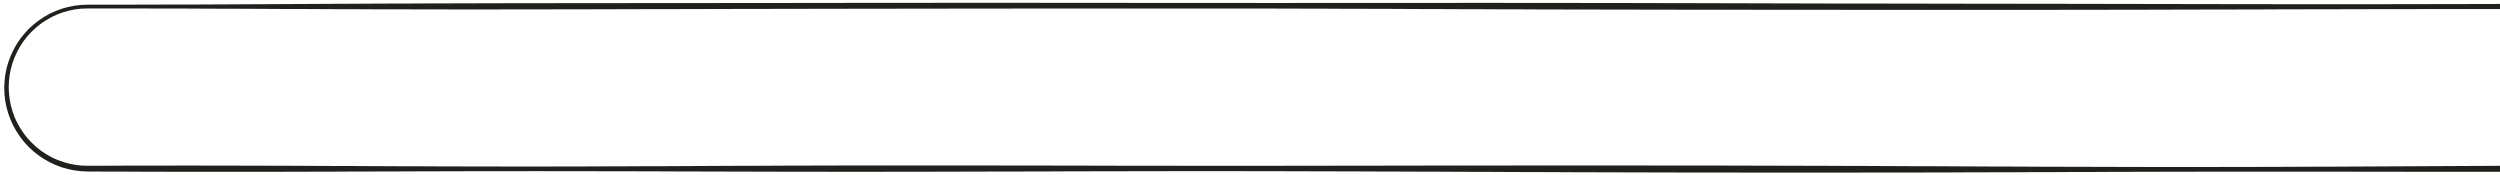
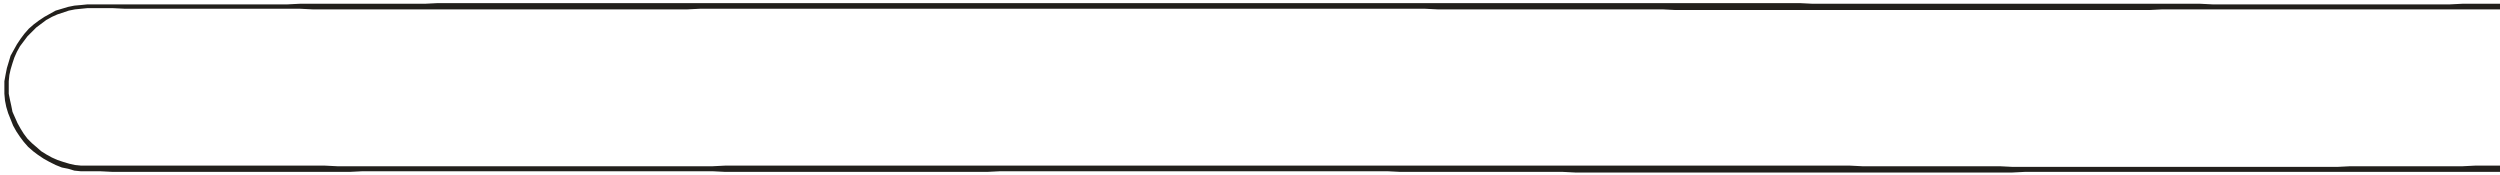
<svg xmlns="http://www.w3.org/2000/svg" width="400" height="28" viewBox="0 0 400 28" preserveAspectRatio="xMinYMid slice">
-   <path fill="#22201C" d="M400.00 0.63 L398.00 0.64 L396.00 0.64 L394.00 0.65 L392.00 0.65 L390.00 0.65 L388.00 0.66 L386.00 0.66 L384.00 0.66 L382.00 0.67 L380.00 0.67 L378.00 0.67 L376.00 0.67 L374.00 0.67 L372.00 0.67 L370.00 0.67 L368.00 0.67 L366.00 0.67 L364.00 0.67 L362.00 0.66 L360.00 0.66 L358.00 0.66 L356.00 0.66 L354.00 0.65 L352.00 0.65 L350.00 0.65 L348.00 0.64 L346.00 0.64 L344.00 0.64 L342.00 0.63 L340.00 0.63 L338.00 0.63 L336.00 0.62 L334.00 0.62 L332.00 0.62 L330.00 0.61 L328.00 0.61 L326.00 0.61 L324.00 0.61 L322.00 0.60 L320.00 0.60 L318.00 0.60 L316.00 0.60 L314.00 0.59 L312.00 0.59 L310.00 0.59 L308.00 0.58 L306.00 0.58 L304.00 0.58 L302.00 0.57 L300.00 0.57 L298.00 0.57 L296.00 0.56 L294.00 0.56 L292.00 0.56 L290.00 0.55 L288.00 0.55 L286.00 0.54 L284.00 0.54 L282.00 0.53 L280.00 0.53 L278.00 0.52 L276.00 0.52 L274.00 0.51 L272.00 0.51 L270.00 0.50 L268.00 0.50 L266.00 0.50 L264.00 0.49 L262.00 0.49 L260.00 0.48 L258.00 0.48 L256.00 0.48 L254.00 0.48 L252.00 0.47 L250.00 0.47 L248.00 0.47 L246.00 0.47 L244.00 0.47 L242.00 0.47 L240.00 0.46 L238.00 0.46 L236.00 0.46 L234.00 0.46 L232.00 0.47 L230.00 0.47 L228.00 0.47 L226.00 0.47 L224.00 0.47 L222.00 0.47 L220.00 0.47 L218.00 0.47 L216.00 0.47 L214.00 0.47 L212.00 0.47 L210.00 0.47 L208.00 0.47 L206.00 0.48 L204.00 0.48 L202.00 0.48 L200.00 0.47 L198.00 0.47 L196.00 0.47 L194.00 0.47 L192.00 0.47 L190.00 0.47 L188.00 0.47 L186.00 0.47 L184.00 0.47 L182.00 0.47 L180.00 0.46 L178.00 0.46 L176.00 0.46 L174.00 0.46 L172.00 0.46 L170.00 0.46 L168.00 0.46 L166.00 0.45 L164.00 0.45 L162.00 0.45 L160.00 0.45 L158.00 0.45 L156.00 0.45 L154.00 0.45 L152.00 0.45 L150.00 0.45 L148.00 0.46 L146.00 0.46 L144.00 0.46 L142.00 0.46 L140.00 0.46 L138.00 0.46 L136.00 0.46 L134.00 0.47 L132.00 0.47 L130.00 0.47 L128.00 0.47 L126.00 0.48 L124.00 0.48 L122.00 0.48 L120.00 0.48 L118.00 0.48 L116.00 0.48 L114.00 0.49 L112.00 0.49 L110.00 0.49 L108.00 0.49 L106.00 0.49 L104.00 0.49 L102.00 0.49 L100.00 0.50 L98.00 0.50 L96.00 0.50 L94.00 0.50 L92.00 0.50 L90.00 0.50 L88.00 0.51 L86.00 0.51 L84.00 0.51 L82.00 0.51 L80.00 0.52 L78.00 0.52 L76.00 0.53 L74.00 0.53 L72.00 0.54 L70.00 0.54 L68.00 0.55 L66.00 0.56 L64.00 0.57 L62.00 0.57 L60.00 0.58 L58.00 0.59 L56.00 0.60 L54.00 0.61 L52.00 0.62 L50.00 0.63 L48.00 0.64 L46.00 0.65 L44.00 0.66 L42.00 0.67 L40.00 0.68 L38.00 0.69 L36.00 0.70 L34.00 0.71 L32.00 0.72 L30.00 0.72 L28.00 0.73 L26.00 0.73 L24.00 0.74 L22.00 0.74 L20.00 0.75 L18.00 0.75 L16.00 0.75 L14.00 0.75 L12.96 0.79 L11.93 0.91 L10.91 1.11 L9.90 1.39 L8.93 1.75 L7.98 2.18 L7.07 2.69 L6.20 3.27 L5.38 3.91 L4.61 4.61 L3.90 5.38 L3.25 6.19 L2.67 7.06 L2.16 7.97 L1.72 8.91 L1.35 9.89 L1.06 10.89 L0.85 11.92 L0.73 12.96 L0.68 14.00 L0.71 15.05 L0.83 16.09 L1.03 17.11 L1.31 18.12 L1.67 19.11 L2.10 20.06 L2.61 20.98 L3.19 21.86 L3.83 22.69 L4.54 23.46 L5.31 24.18 L6.13 24.83 L7.00 25.42 L7.91 25.94 L8.87 26.39 L9.85 26.76 L10.87 27.05 L11.90 27.26 L12.95 27.39 L13.99 27.44 L16.00 27.45 L18.00 27.46 L20.00 27.46 L22.00 27.47 L24.00 27.48 L26.00 27.48 L28.00 27.49 L30.00 27.49 L32.00 27.49 L34.00 27.49 L36.00 27.49 L38.00 27.49 L40.00 27.49 L42.00 27.49 L44.00 27.49 L46.00 27.48 L48.00 27.48 L50.00 27.47 L52.00 27.47 L54.00 27.46 L56.00 27.45 L58.00 27.45 L60.00 27.44 L62.00 27.43 L64.00 27.43 L66.00 27.42 L68.00 27.41 L70.00 27.41 L72.00 27.40 L74.00 27.40 L76.00 27.39 L78.00 27.39 L80.00 27.39 L82.00 27.39 L84.00 27.39 L86.00 27.38 L88.00 27.39 L90.00 27.39 L92.00 27.39 L94.00 27.39 L96.00 27.40 L98.00 27.40 L100.00 27.40 L102.00 27.41 L104.00 27.41 L106.00 27.42 L108.00 27.43 L110.00 27.43 L112.00 27.44 L114.00 27.44 L116.00 27.45 L118.00 27.46 L120.00 27.46 L122.00 27.47 L124.00 27.47 L126.00 27.48 L128.00 27.48 L130.00 27.48 L132.00 27.48 L134.00 27.49 L136.00 27.49 L138.00 27.49 L140.00 27.49 L142.00 27.48 L144.00 27.48 L146.00 27.48 L148.00 27.48 L150.00 27.47 L152.00 27.47 L154.00 27.46 L156.00 27.46 L158.00 27.45 L160.00 27.45 L162.00 27.44 L164.00 27.44 L166.00 27.43 L168.00 27.43 L170.00 27.42 L172.00 27.41 L174.00 27.41 L176.00 27.40 L178.00 27.40 L180.00 27.40 L182.00 27.39 L184.00 27.39 L186.00 27.39 L188.00 27.38 L190.00 27.38 L192.00 27.38 L194.00 27.38 L196.00 27.38 L198.00 27.38 L200.00 27.39 L202.00 27.39 L204.00 27.39 L206.00 27.40 L208.00 27.40 L210.00 27.41 L212.00 27.41 L214.00 27.42 L216.00 27.42 L218.00 27.43 L220.00 27.44 L222.00 27.44 L224.00 27.45 L226.00 27.46 L228.00 27.47 L230.00 27.47 L232.00 27.48 L234.00 27.49 L236.00 27.50 L238.00 27.50 L240.00 27.51 L242.00 27.52 L244.00 27.53 L246.00 27.53 L248.00 27.54 L250.00 27.55 L252.00 27.56 L254.00 27.56 L256.00 27.57 L258.00 27.57 L260.00 27.58 L262.00 27.58 L264.00 27.59 L266.00 27.59 L268.00 27.60 L270.00 27.60 L272.00 27.61 L274.00 27.61 L276.00 27.61 L278.00 27.61 L280.00 27.62 L282.00 27.62 L284.00 27.62 L286.00 27.62 L288.00 27.62 L290.00 27.62 L292.00 27.62 L294.00 27.62 L296.00 27.62 L298.00 27.61 L300.00 27.61 L302.00 27.61 L304.00 27.60 L306.00 27.60 L308.00 27.60 L310.00 27.59 L312.00 27.59 L314.00 27.58 L316.00 27.57 L318.00 27.57 L320.00 27.56 L322.00 27.56 L324.00 27.55 L326.00 27.54 L328.00 27.54 L330.00 27.53 L332.00 27.52 L334.00 27.52 L336.00 27.51 L338.00 27.50 L340.00 27.50 L342.00 27.49 L344.00 27.49 L346.00 27.48 L348.00 27.48 L350.00 27.48 L352.00 27.47 L354.00 27.47 L356.00 27.47 L358.00 27.47 L360.00 27.47 L362.00 27.47 L364.00 27.47 L366.00 27.47 L368.00 27.47 L370.00 27.47 L372.00 27.47 L374.00 27.47 L376.00 27.47 L378.00 27.48 L380.00 27.48 L382.00 27.48 L384.00 27.48 L386.00 27.49 L388.00 27.49 L390.00 27.49 L392.00 27.49 L394.00 27.49 L396.00 27.49 L398.00 27.49 L400.00 27.49 L400.00 26.53 L398.00 26.54 L396.00 26.55 L394.00 26.56 L392.00 26.57 L390.00 26.58 L388.00 26.59 L386.00 26.60 L384.00 26.61 L382.00 26.62 L380.00 26.63 L378.00 26.64 L376.00 26.65 L374.00 26.66 L372.00 26.67 L370.00 26.67 L368.00 26.68 L366.00 26.69 L364.00 26.70 L362.00 26.70 L360.00 26.71 L358.00 26.71 L356.00 26.71 L354.00 26.72 L352.00 26.72 L350.00 26.72 L348.00 26.72 L346.00 26.72 L344.00 26.72 L342.00 26.71 L340.00 26.71 L338.00 26.70 L336.00 26.70 L334.00 26.69 L332.00 26.69 L330.00 26.68 L328.00 26.68 L326.00 26.67 L324.00 26.66 L322.00 26.65 L320.00 26.64 L318.00 26.64 L316.00 26.63 L314.00 26.62 L312.00 26.61 L310.00 26.60 L308.00 26.59 L306.00 26.59 L304.00 26.58 L302.00 26.57 L300.00 26.56 L298.00 26.55 L296.00 26.55 L294.00 26.54 L292.00 26.53 L290.00 26.53 L288.00 26.52 L286.00 26.52 L284.00 26.51 L282.00 26.51 L280.00 26.50 L278.00 26.50 L276.00 26.49 L274.00 26.49 L272.00 26.49 L270.00 26.48 L268.00 26.48 L266.00 26.48 L264.00 26.48 L262.00 26.47 L260.00 26.47 L258.00 26.47 L256.00 26.47 L254.00 26.47 L252.00 26.47 L250.00 26.47 L248.00 26.47 L246.00 26.47 L244.00 26.47 L242.00 26.48 L240.00 26.48 L238.00 26.48 L236.00 26.48 L234.00 26.48 L232.00 26.49 L230.00 26.49 L228.00 26.49 L226.00 26.50 L224.00 26.50 L222.00 26.50 L220.00 26.51 L218.00 26.51 L216.00 26.51 L214.00 26.51 L212.00 26.52 L210.00 26.52 L208.00 26.52 L206.00 26.52 L204.00 26.53 L202.00 26.53 L200.00 26.53 L198.00 26.53 L196.00 26.53 L194.00 26.53 L192.00 26.53 L190.00 26.53 L188.00 26.52 L186.00 26.52 L184.00 26.52 L182.00 26.52 L180.00 26.52 L178.00 26.51 L176.00 26.51 L174.00 26.50 L172.00 26.50 L170.00 26.50 L168.00 26.49 L166.00 26.49 L164.00 26.48 L162.00 26.48 L160.00 26.48 L158.00 26.47 L156.00 26.47 L154.00 26.47 L152.00 26.47 L150.00 26.47 L148.00 26.47 L146.00 26.47 L144.00 26.47 L142.00 26.47 L140.00 26.47 L138.00 26.47 L136.00 26.47 L134.00 26.48 L132.00 26.48 L130.00 26.49 L128.00 26.50 L126.00 26.50 L124.00 26.51 L122.00 26.52 L120.00 26.53 L118.00 26.53 L116.00 26.54 L114.00 26.55 L112.00 26.56 L110.00 26.57 L108.00 26.58 L106.00 26.59 L104.00 26.59 L102.00 26.60 L100.00 26.61 L98.00 26.61 L96.00 26.62 L94.00 26.63 L92.00 26.63 L90.00 26.63 L88.00 26.64 L86.00 26.64 L84.00 26.64 L82.00 26.64 L80.00 26.64 L78.00 26.63 L76.00 26.63 L74.00 26.63 L72.00 26.62 L70.00 26.62 L68.00 26.61 L66.00 26.60 L64.00 26.60 L62.00 26.59 L60.00 26.58 L58.00 26.57 L56.00 26.56 L54.00 26.56 L52.00 26.55 L50.00 26.54 L48.00 26.53 L46.00 26.52 L44.00 26.52 L42.00 26.51 L40.00 26.51 L38.00 26.50 L36.00 26.50 L34.00 26.50 L32.00 26.49 L30.00 26.49 L28.00 26.49 L26.00 26.50 L24.00 26.50 L22.00 26.50 L20.00 26.50 L18.00 26.51 L16.00 26.52 L14.01 26.52 L13.02 26.49 L12.04 26.37 L11.07 26.19 L10.13 25.92 L9.20 25.59 L8.30 25.18 L7.44 24.70 L6.62 24.16 L5.84 23.55 L5.12 22.88 L4.44 22.16 L3.83 21.39 L3.28 20.57 L2.79 19.71 L2.37 18.82 L2.03 17.89 L1.75 16.94 L1.56 15.97 L1.44 14.99 L1.39 14.00 L1.43 13.01 L1.54 12.03 L1.73 11.05 L2.00 10.10 L2.34 9.17 L2.75 8.27 L3.23 7.40 L3.78 6.57 L4.39 5.79 L5.06 5.06 L5.79 4.39 L6.57 3.77 L7.39 3.22 L8.26 2.73 L9.16 2.31 L10.09 1.97 L11.05 1.70 L12.02 1.50 L13.01 1.39 L14.00 1.35 L16.00 1.35 L18.00 1.35 L20.00 1.35 L22.00 1.35 L24.00 1.36 L26.00 1.36 L28.00 1.37 L30.00 1.37 L32.00 1.38 L34.00 1.39 L36.00 1.40 L38.00 1.40 L40.00 1.41 L42.00 1.42 L44.00 1.43 L46.00 1.44 L48.00 1.44 L50.00 1.45 L52.00 1.46 L54.00 1.47 L56.00 1.47 L58.00 1.48 L60.00 1.49 L62.00 1.49 L64.00 1.49 L66.00 1.50 L68.00 1.50 L70.00 1.50 L72.00 1.51 L74.00 1.51 L76.00 1.51 L78.00 1.51 L80.00 1.51 L82.00 1.50 L84.00 1.50 L86.00 1.50 L88.00 1.50 L90.00 1.49 L92.00 1.49 L94.00 1.49 L96.00 1.48 L98.00 1.48 L100.00 1.47 L102.00 1.47 L104.00 1.46 L106.00 1.46 L108.00 1.46 L110.00 1.45 L112.00 1.45 L114.00 1.44 L116.00 1.44 L118.00 1.43 L120.00 1.43 L122.00 1.43 L124.00 1.42 L126.00 1.42 L128.00 1.42 L130.00 1.41 L132.00 1.41 L134.00 1.41 L136.00 1.40 L138.00 1.40 L140.00 1.40 L142.00 1.40 L144.00 1.39 L146.00 1.39 L148.00 1.39 L150.00 1.39 L152.00 1.38 L154.00 1.38 L156.00 1.38 L158.00 1.38 L160.00 1.38 L162.00 1.37 L164.00 1.37 L166.00 1.37 L168.00 1.37 L170.00 1.37 L172.00 1.36 L174.00 1.36 L176.00 1.36 L178.00 1.36 L180.00 1.36 L182.00 1.36 L184.00 1.36 L186.00 1.36 L188.00 1.36 L190.00 1.36 L192.00 1.36 L194.00 1.36 L196.00 1.36 L198.00 1.36 L200.00 1.37 L202.00 1.37 L204.00 1.37 L206.00 1.38 L208.00 1.38 L210.00 1.39 L212.00 1.39 L214.00 1.40 L216.00 1.41 L218.00 1.41 L220.00 1.42 L222.00 1.42 L224.00 1.43 L226.00 1.44 L228.00 1.45 L230.00 1.45 L232.00 1.46 L234.00 1.47 L236.00 1.47 L238.00 1.48 L240.00 1.49 L242.00 1.49 L244.00 1.50 L246.00 1.51 L248.00 1.51 L250.00 1.52 L252.00 1.52 L254.00 1.53 L256.00 1.53 L258.00 1.54 L260.00 1.54 L262.00 1.54 L264.00 1.55 L266.00 1.55 L268.00 1.55 L270.00 1.56 L272.00 1.56 L274.00 1.56 L276.00 1.56 L278.00 1.56 L280.00 1.56 L282.00 1.57 L284.00 1.57 L286.00 1.57 L288.00 1.57 L290.00 1.57 L292.00 1.57 L294.00 1.57 L296.00 1.58 L298.00 1.58 L300.00 1.58 L302.00 1.58 L304.00 1.58 L306.00 1.58 L308.00 1.58 L310.00 1.58 L312.00 1.58 L314.00 1.58 L316.00 1.58 L318.00 1.58 L320.00 1.58 L322.00 1.58 L324.00 1.58 L326.00 1.58 L328.00 1.58 L330.00 1.57 L332.00 1.57 L334.00 1.57 L336.00 1.57 L338.00 1.56 L340.00 1.56 L342.00 1.56 L344.00 1.55 L346.00 1.55 L348.00 1.54 L350.00 1.54 L352.00 1.53 L354.00 1.53 L356.00 1.52 L358.00 1.52 L360.00 1.51 L362.00 1.51 L364.00 1.50 L366.00 1.49 L368.00 1.49 L370.00 1.48 L372.00 1.48 L374.00 1.48 L376.00 1.47 L378.00 1.47 L380.00 1.46 L382.00 1.46 L384.00 1.46 L386.00 1.46 L388.00 1.45 L390.00 1.45 L392.00 1.45 L394.00 1.45 L396.00 1.45 L398.00 1.45 L400.00 1.45 Z" />
+   <path fill="#22201C" d="M400.0 0.6 L398.0 0.6 L396.0 0.6 L394.0 0.6 L392.0 0.7 L390.0 0.7 L388.0 0.7 L386.0 0.7 L384.0 0.7 L382.0 0.7 L380.0 0.7 L378.0 0.7 L376.0 0.7 L374.0 0.7 L372.0 0.7 L370.0 0.7 L368.0 0.7 L366.0 0.7 L364.0 0.7 L362.0 0.7 L360.0 0.7 L358.0 0.7 L356.0 0.7 L354.0 0.7 L352.0 0.6 L350.0 0.6 L348.0 0.6 L346.0 0.6 L344.0 0.6 L342.0 0.6 L340.0 0.6 L338.0 0.6 L336.0 0.6 L334.0 0.6 L332.0 0.6 L330.0 0.6 L328.0 0.6 L326.0 0.6 L324.0 0.6 L322.0 0.6 L320.0 0.6 L318.0 0.6 L316.0 0.6 L314.0 0.6 L312.0 0.6 L310.0 0.6 L308.0 0.6 L306.0 0.6 L304.0 0.6 L302.0 0.6 L300.0 0.6 L298.0 0.6 L296.0 0.6 L294.0 0.6 L292.0 0.6 L290.0 0.6 L288.0 0.5 L286.0 0.5 L284.0 0.5 L282.0 0.5 L280.0 0.5 L278.0 0.5 L276.0 0.5 L274.0 0.5 L272.0 0.5 L270.0 0.5 L268.0 0.5 L266.0 0.5 L264.0 0.5 L262.0 0.5 L260.0 0.5 L258.0 0.5 L256.0 0.5 L254.0 0.5 L252.0 0.5 L250.0 0.5 L248.0 0.5 L246.0 0.5 L244.0 0.5 L242.0 0.5 L240.0 0.5 L238.0 0.5 L236.0 0.5 L234.0 0.5 L232.0 0.5 L230.0 0.5 L228.0 0.5 L226.0 0.5 L224.0 0.5 L222.0 0.5 L220.0 0.5 L218.0 0.5 L216.0 0.5 L214.0 0.5 L212.0 0.5 L210.0 0.5 L208.0 0.5 L206.0 0.5 L204.0 0.5 L202.0 0.5 L200.0 0.5 L198.0 0.5 L196.0 0.5 L194.0 0.5 L192.0 0.5 L190.0 0.5 L188.0 0.5 L186.0 0.5 L184.0 0.5 L182.0 0.5 L180.0 0.5 L178.0 0.5 L176.0 0.5 L174.0 0.5 L172.0 0.5 L170.0 0.5 L168.0 0.5 L166.0 0.5 L164.0 0.5 L162.0 0.5 L160.0 0.5 L158.0 0.5 L156.0 0.5 L154.0 0.5 L152.0 0.5 L150.0 0.5 L148.0 0.5 L146.0 0.5 L144.0 0.5 L142.0 0.5 L140.0 0.5 L138.0 0.5 L136.0 0.5 L134.0 0.5 L132.0 0.5 L130.0 0.5 L128.0 0.5 L126.0 0.5 L124.0 0.5 L122.0 0.5 L120.0 0.5 L118.0 0.5 L116.0 0.5 L114.0 0.5 L112.0 0.5 L110.0 0.5 L108.0 0.5 L106.0 0.5 L104.0 0.5 L102.0 0.5 L100.0 0.5 L98.0 0.5 L96.0 0.5 L94.0 0.5 L92.0 0.5 L90.0 0.5 L88.0 0.5 L86.0 0.5 L84.0 0.5 L82.0 0.5 L80.0 0.5 L78.0 0.5 L76.0 0.5 L74.0 0.5 L72.0 0.5 L70.0 0.5 L68.0 0.6 L66.0 0.6 L64.0 0.6 L62.0 0.6 L60.0 0.6 L58.0 0.6 L56.0 0.6 L54.0 0.6 L52.0 0.6 L50.0 0.6 L48.0 0.6 L46.0 0.7 L44.0 0.7 L42.0 0.7 L40.0 0.7 L38.0 0.7 L36.0 0.7 L34.0 0.7 L32.0 0.7 L30.0 0.7 L28.0 0.7 L26.0 0.7 L24.0 0.7 L22.0 0.7 L20.0 0.7 L18.0 0.7 L16.0 0.7 L14.0 0.7 L13.0 0.8 L11.9 0.9 L10.9 1.1 L9.9 1.4 L8.9 1.7 L8.0 2.2 L7.1 2.7 L6.2 3.3 L5.4 3.9 L4.6 4.6 L3.9 5.4 L3.3 6.2 L2.7 7.1 L2.2 8.0 L1.7 8.9 L1.4 9.9 L1.1 10.9 L0.9 11.9 L0.7 13.0 L0.7 14.0 L0.7 15.0 L0.8 16.1 L1.0 17.1 L1.3 18.1 L1.7 19.1 L2.1 20.1 L2.6 21.0 L3.2 21.9 L3.8 22.7 L4.5 23.5 L5.3 24.2 L6.1 24.8 L7.0 25.4 L7.9 25.9 L8.9 26.4 L9.9 26.8 L10.9 27.0 L11.9 27.3 L12.9 27.4 L14.0 27.4 L16.0 27.4 L18.0 27.5 L20.0 27.5 L22.0 27.5 L24.0 27.5 L26.0 27.5 L28.0 27.5 L30.0 27.5 L32.0 27.5 L34.0 27.5 L36.0 27.5 L38.0 27.5 L40.0 27.5 L42.0 27.5 L44.0 27.5 L46.0 27.5 L48.0 27.5 L50.0 27.5 L52.0 27.5 L54.0 27.5 L56.0 27.5 L58.0 27.4 L60.0 27.4 L62.0 27.4 L64.0 27.4 L66.0 27.4 L68.0 27.4 L70.0 27.4 L72.0 27.4 L74.0 27.4 L76.0 27.4 L78.0 27.4 L80.0 27.4 L82.0 27.4 L84.0 27.4 L86.0 27.4 L88.0 27.4 L90.0 27.4 L92.0 27.4 L94.0 27.4 L96.0 27.4 L98.0 27.4 L100.0 27.4 L102.0 27.4 L104.0 27.4 L106.0 27.4 L108.0 27.4 L110.0 27.4 L112.0 27.4 L114.0 27.4 L116.0 27.5 L118.0 27.5 L120.0 27.5 L122.0 27.5 L124.0 27.5 L126.0 27.5 L128.0 27.5 L130.0 27.5 L132.0 27.5 L134.0 27.5 L136.0 27.5 L138.0 27.5 L140.0 27.5 L142.0 27.5 L144.0 27.5 L146.0 27.5 L148.0 27.5 L150.0 27.5 L152.0 27.5 L154.0 27.5 L156.0 27.5 L158.0 27.5 L160.0 27.4 L162.0 27.4 L164.0 27.4 L166.0 27.4 L168.0 27.4 L170.0 27.4 L172.0 27.4 L174.0 27.4 L176.0 27.4 L178.0 27.4 L180.0 27.4 L182.0 27.4 L184.0 27.4 L186.0 27.4 L188.0 27.4 L190.0 27.4 L192.0 27.4 L194.0 27.4 L196.0 27.4 L198.0 27.4 L200.0 27.4 L202.0 27.4 L204.0 27.4 L206.0 27.4 L208.0 27.4 L210.0 27.4 L212.0 27.4 L214.0 27.4 L216.0 27.4 L218.0 27.4 L220.0 27.4 L222.0 27.4 L224.0 27.5 L226.0 27.5 L228.0 27.5 L230.0 27.5 L232.0 27.5 L234.0 27.5 L236.0 27.5 L238.0 27.5 L240.0 27.5 L242.0 27.5 L244.0 27.5 L246.0 27.5 L248.0 27.5 L250.0 27.5 L252.0 27.6 L254.0 27.6 L256.0 27.6 L258.0 27.6 L260.0 27.6 L262.0 27.6 L264.0 27.6 L266.0 27.6 L268.0 27.6 L270.0 27.6 L272.0 27.6 L274.0 27.6 L276.0 27.6 L278.0 27.6 L280.0 27.6 L282.0 27.6 L284.0 27.6 L286.0 27.6 L288.0 27.6 L290.0 27.6 L292.0 27.6 L294.0 27.6 L296.0 27.6 L298.0 27.6 L300.0 27.6 L302.0 27.6 L304.0 27.6 L306.0 27.6 L308.0 27.6 L310.0 27.6 L312.0 27.6 L314.0 27.6 L316.0 27.6 L318.0 27.6 L320.0 27.6 L322.0 27.6 L324.0 27.5 L326.0 27.5 L328.0 27.5 L330.0 27.5 L332.0 27.5 L334.0 27.5 L336.0 27.5 L338.0 27.5 L340.0 27.5 L342.0 27.5 L344.0 27.5 L346.0 27.5 L348.0 27.5 L350.0 27.5 L352.0 27.5 L354.0 27.5 L356.0 27.5 L358.0 27.5 L360.0 27.5 L362.0 27.5 L364.0 27.5 L366.0 27.5 L368.0 27.5 L370.0 27.5 L372.0 27.5 L374.0 27.5 L376.0 27.5 L378.0 27.5 L380.0 27.5 L382.0 27.5 L384.0 27.5 L386.0 27.5 L388.0 27.5 L390.0 27.5 L392.0 27.5 L394.0 27.5 L396.0 27.5 L398.0 27.5 L400.0 27.5 L400.0 26.5 L398.0 26.5 L396.0 26.5 L394.0 26.6 L392.0 26.6 L390.0 26.6 L388.0 26.6 L386.0 26.6 L384.0 26.6 L382.0 26.6 L380.0 26.6 L378.0 26.6 L376.0 26.6 L374.0 26.7 L372.0 26.7 L370.0 26.7 L368.0 26.7 L366.0 26.7 L364.0 26.7 L362.0 26.7 L360.0 26.7 L358.0 26.7 L356.0 26.7 L354.0 26.7 L352.0 26.7 L350.0 26.7 L348.0 26.7 L346.0 26.7 L344.0 26.7 L342.0 26.7 L340.0 26.7 L338.0 26.7 L336.0 26.7 L334.0 26.7 L332.0 26.7 L330.0 26.7 L328.0 26.7 L326.0 26.7 L324.0 26.7 L322.0 26.7 L320.0 26.6 L318.0 26.6 L316.0 26.6 L314.0 26.6 L312.0 26.6 L310.0 26.6 L308.0 26.6 L306.0 26.6 L304.0 26.6 L302.0 26.6 L300.0 26.6 L298.0 26.6 L296.0 26.5 L294.0 26.5 L292.0 26.5 L290.0 26.5 L288.0 26.5 L286.0 26.5 L284.0 26.5 L282.0 26.5 L280.0 26.5 L278.0 26.5 L276.0 26.5 L274.0 26.5 L272.0 26.5 L270.0 26.5 L268.0 26.5 L266.0 26.5 L264.0 26.5 L262.0 26.5 L260.0 26.5 L258.0 26.5 L256.0 26.5 L254.0 26.5 L252.0 26.5 L250.0 26.5 L248.0 26.5 L246.0 26.5 L244.0 26.5 L242.0 26.5 L240.0 26.5 L238.0 26.5 L236.0 26.5 L234.0 26.5 L232.0 26.5 L230.0 26.5 L228.0 26.5 L226.0 26.5 L224.0 26.5 L222.0 26.5 L220.0 26.5 L218.0 26.5 L216.0 26.5 L214.0 26.5 L212.0 26.5 L210.0 26.5 L208.0 26.5 L206.0 26.5 L204.0 26.5 L202.0 26.5 L200.0 26.5 L198.0 26.5 L196.0 26.5 L194.0 26.5 L192.0 26.5 L190.0 26.5 L188.0 26.5 L186.0 26.5 L184.0 26.5 L182.0 26.5 L180.0 26.5 L178.0 26.5 L176.0 26.5 L174.0 26.5 L172.0 26.5 L170.0 26.5 L168.0 26.5 L166.0 26.5 L164.0 26.5 L162.0 26.5 L160.0 26.5 L158.0 26.5 L156.0 26.5 L154.0 26.5 L152.0 26.5 L150.0 26.5 L148.0 26.5 L146.0 26.5 L144.0 26.5 L142.0 26.5 L140.0 26.5 L138.0 26.5 L136.0 26.5 L134.0 26.5 L132.0 26.5 L130.0 26.5 L128.0 26.5 L126.0 26.5 L124.0 26.5 L122.0 26.5 L120.0 26.5 L118.0 26.5 L116.0 26.5 L114.0 26.6 L112.0 26.6 L110.0 26.6 L108.0 26.6 L106.0 26.6 L104.0 26.6 L102.0 26.6 L100.0 26.6 L98.0 26.6 L96.0 26.6 L94.0 26.6 L92.0 26.6 L90.0 26.6 L88.0 26.6 L86.0 26.6 L84.0 26.6 L82.0 26.6 L80.0 26.6 L78.0 26.6 L76.0 26.6 L74.0 26.6 L72.0 26.6 L70.0 26.6 L68.0 26.6 L66.0 26.6 L64.0 26.6 L62.0 26.6 L60.0 26.6 L58.0 26.6 L56.0 26.6 L54.0 26.6 L52.0 26.5 L50.0 26.5 L48.0 26.5 L46.0 26.5 L44.0 26.5 L42.0 26.5 L40.0 26.5 L38.0 26.5 L36.0 26.5 L34.0 26.5 L32.0 26.5 L30.0 26.5 L28.0 26.5 L26.0 26.5 L24.0 26.5 L22.0 26.5 L20.0 26.5 L18.0 26.5 L16.0 26.5 L14.0 26.5 L13.0 26.5 L12.0 26.4 L11.1 26.2 L10.1 25.9 L9.2 25.6 L8.3 25.2 L7.4 24.7 L6.6 24.2 L5.8 23.5 L5.1 22.9 L4.4 22.2 L3.8 21.4 L3.3 20.6 L2.8 19.7 L2.4 18.8 L2.0 17.9 L1.8 16.9 L1.6 16.0 L1.4 15.0 L1.4 14.0 L1.4 13.0 L1.5 12.0 L1.7 11.1 L2.0 10.1 L2.3 9.2 L2.7 8.3 L3.2 7.4 L3.8 6.6 L4.4 5.8 L5.1 5.1 L5.8 4.4 L6.6 3.8 L7.4 3.2 L8.3 2.7 L9.2 2.3 L10.1 2.0 L11.0 1.7 L12.0 1.5 L13.0 1.4 L14.0 1.3 L16.0 1.3 L18.0 1.3 L20.0 1.4 L22.0 1.4 L24.0 1.4 L26.0 1.4 L28.0 1.4 L30.0 1.4 L32.0 1.4 L34.0 1.4 L36.0 1.4 L38.0 1.4 L40.0 1.4 L42.0 1.4 L44.0 1.4 L46.0 1.4 L48.0 1.4 L50.0 1.5 L52.0 1.5 L54.0 1.5 L56.0 1.5 L58.0 1.5 L60.0 1.5 L62.0 1.5 L64.0 1.5 L66.0 1.5 L68.0 1.5 L70.0 1.5 L72.0 1.5 L74.0 1.5 L76.0 1.5 L78.0 1.5 L80.0 1.5 L82.0 1.5 L84.0 1.5 L86.0 1.5 L88.0 1.5 L90.0 1.5 L92.0 1.5 L94.0 1.5 L96.0 1.5 L98.0 1.5 L100.0 1.5 L102.0 1.5 L104.0 1.5 L106.0 1.5 L108.0 1.5 L110.0 1.5 L112.0 1.4 L114.0 1.4 L116.0 1.4 L118.0 1.4 L120.0 1.4 L122.0 1.4 L124.0 1.4 L126.0 1.4 L128.0 1.4 L130.0 1.4 L132.0 1.4 L134.0 1.4 L136.0 1.4 L138.0 1.4 L140.0 1.4 L142.0 1.4 L144.0 1.4 L146.0 1.4 L148.0 1.4 L150.0 1.4 L152.0 1.4 L154.0 1.4 L156.0 1.4 L158.0 1.4 L160.0 1.4 L162.0 1.4 L164.0 1.4 L166.0 1.4 L168.0 1.4 L170.0 1.4 L172.0 1.4 L174.0 1.4 L176.0 1.4 L178.0 1.4 L180.0 1.4 L182.0 1.4 L184.0 1.4 L186.0 1.4 L188.0 1.4 L190.0 1.4 L192.0 1.4 L194.0 1.4 L196.0 1.4 L198.0 1.4 L200.0 1.4 L202.0 1.4 L204.0 1.4 L206.0 1.4 L208.0 1.4 L210.0 1.4 L212.0 1.4 L214.0 1.4 L216.0 1.4 L218.0 1.4 L220.0 1.4 L222.0 1.4 L224.0 1.4 L226.0 1.4 L228.0 1.4 L230.0 1.5 L232.0 1.5 L234.0 1.5 L236.0 1.5 L238.0 1.5 L240.0 1.5 L242.0 1.5 L244.0 1.5 L246.0 1.5 L248.0 1.5 L250.0 1.5 L252.0 1.5 L254.0 1.5 L256.0 1.5 L258.0 1.5 L260.0 1.5 L262.0 1.5 L264.0 1.5 L266.0 1.5 L268.0 1.6 L270.0 1.6 L272.0 1.6 L274.0 1.6 L276.0 1.6 L278.0 1.6 L280.0 1.6 L282.0 1.6 L284.0 1.6 L286.0 1.6 L288.0 1.6 L290.0 1.6 L292.0 1.6 L294.0 1.6 L296.0 1.6 L298.0 1.6 L300.0 1.6 L302.0 1.6 L304.0 1.6 L306.0 1.6 L308.0 1.6 L310.0 1.6 L312.0 1.6 L314.0 1.6 L316.0 1.6 L318.0 1.6 L320.0 1.6 L322.0 1.6 L324.0 1.6 L326.0 1.6 L328.0 1.6 L330.0 1.6 L332.0 1.6 L334.0 1.6 L336.0 1.6 L338.0 1.6 L340.0 1.6 L342.0 1.6 L344.0 1.6 L346.0 1.5 L348.0 1.5 L350.0 1.5 L352.0 1.5 L354.0 1.5 L356.0 1.5 L358.0 1.5 L360.0 1.5 L362.0 1.5 L364.0 1.5 L366.0 1.5 L368.0 1.5 L370.0 1.5 L372.0 1.5 L374.0 1.5 L376.0 1.5 L378.0 1.5 L380.0 1.5 L382.0 1.5 L384.0 1.5 L386.0 1.5 L388.0 1.5 L390.0 1.5 L392.0 1.5 L394.0 1.5 L396.0 1.5 L398.0 1.5 L400.0 1.5 Z" />
</svg>
